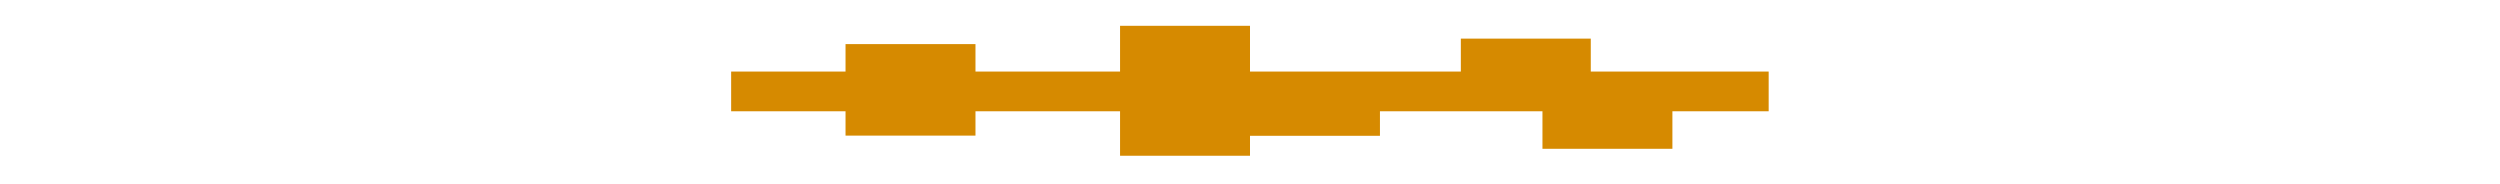
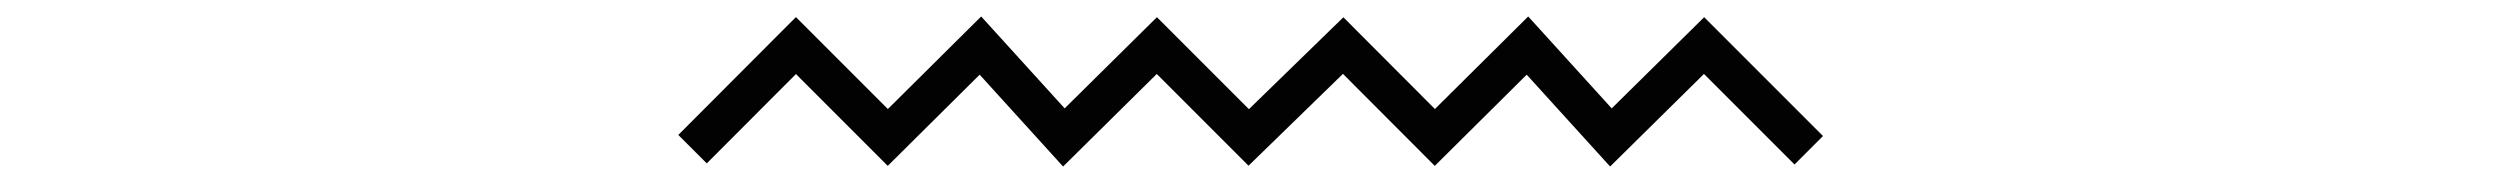
<svg xmlns="http://www.w3.org/2000/svg" version="1.1" id="Layer_1" x="0px" y="0px" viewBox="0 0 1366 100" style="enable-background:new 0 0 1366 100;" xml:space="preserve">
  <style type="text/css">
- 	.st0{fill:#D68A00;}
+ 	.st0{fill:none;stroke:#020203;stroke-width:22;stroke-miterlimit:10;}
</style>
-   <rect x="462" y="24.1" class="st0" width="71" height="50" />
-   <rect x="612" y="14.1" class="st0" width="71" height="71" />
-   <rect x="683" y="42.9" class="st0" width="71" height="31.3" />
-   <rect x="798.2" y="21.1" class="st0" width="71" height="31.3" />
-   <rect x="842.8" y="50" class="st0" width="71" height="31.3" />
-   <rect x="399.5" y="39.1" class="st0" width="566.9" height="21.7" />
+   <polyline class="st0" points="378.4,81.5 434.9,24.9 434.9,24.9 485.1,75.1 535.7,24.9 535.7,24.9 581.3,75.1 632.1,24.9   632.1,24.9 682.3,75.1 733.9,24.9 733.9,24.9 784,75.1 834.6,24.9 834.6,24.9 880.2,75.1 931.1,24.9 931.1,24.9 988.3,82.1 " />
</svg>
